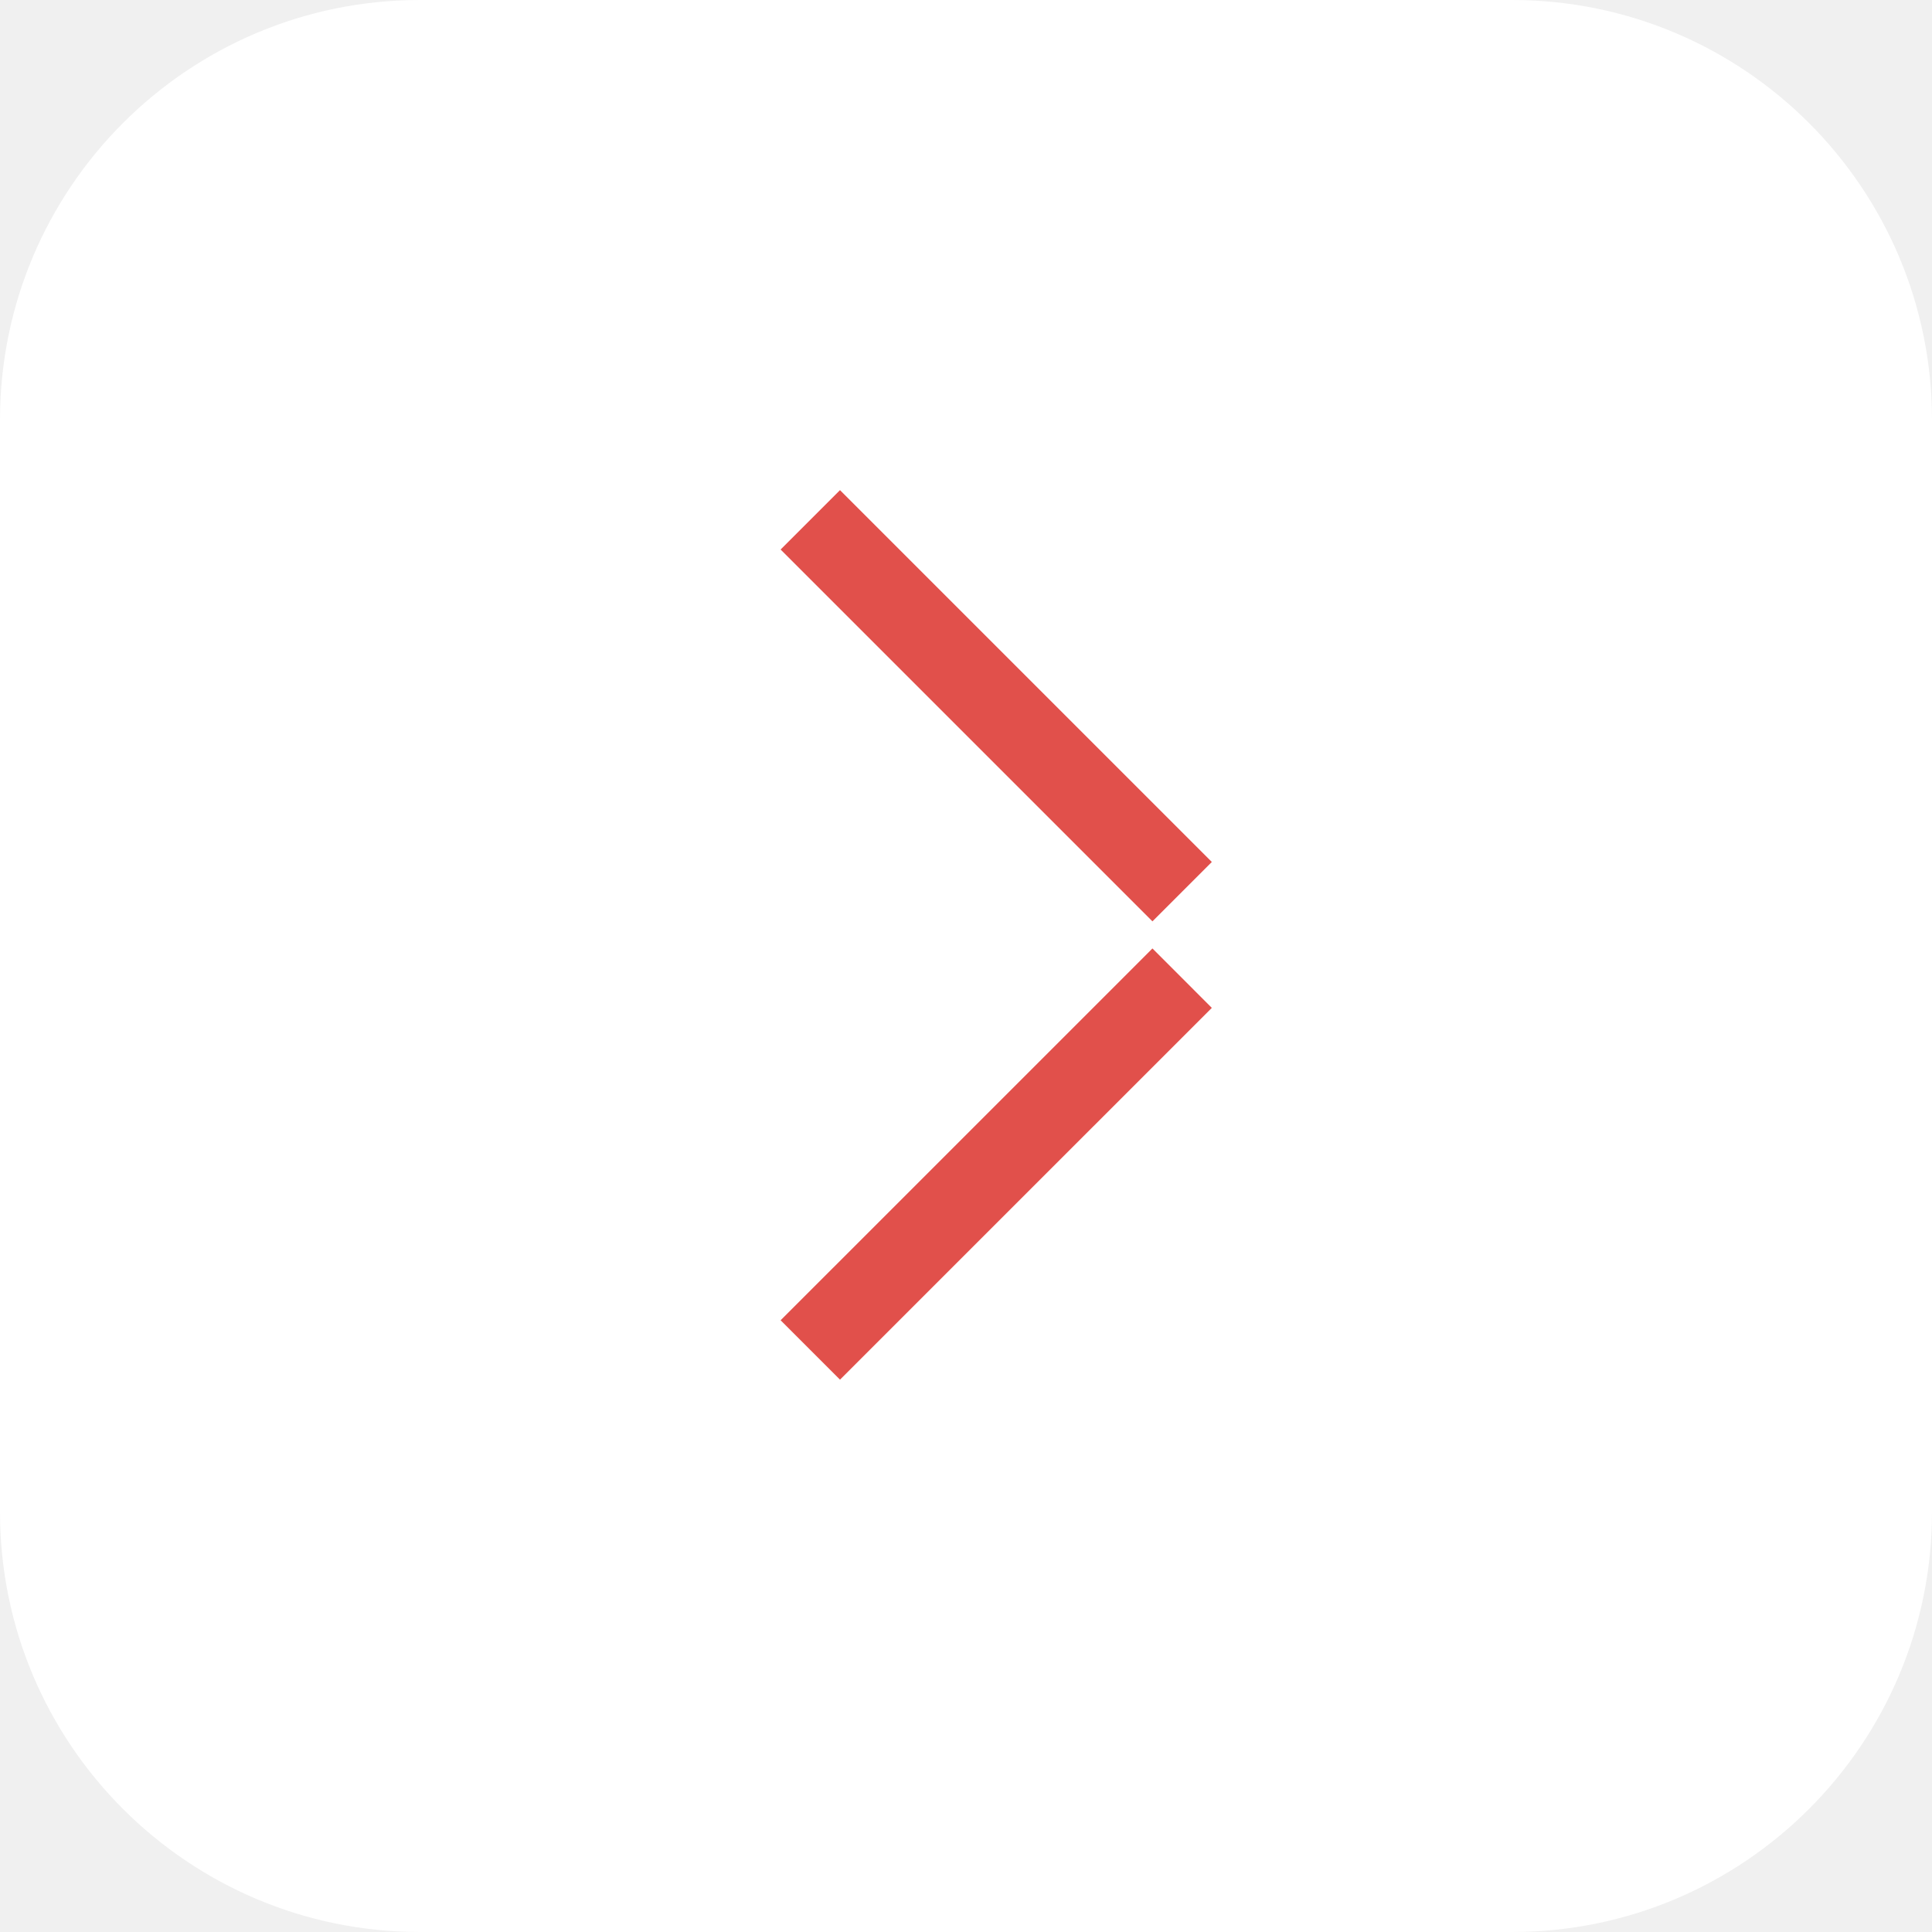
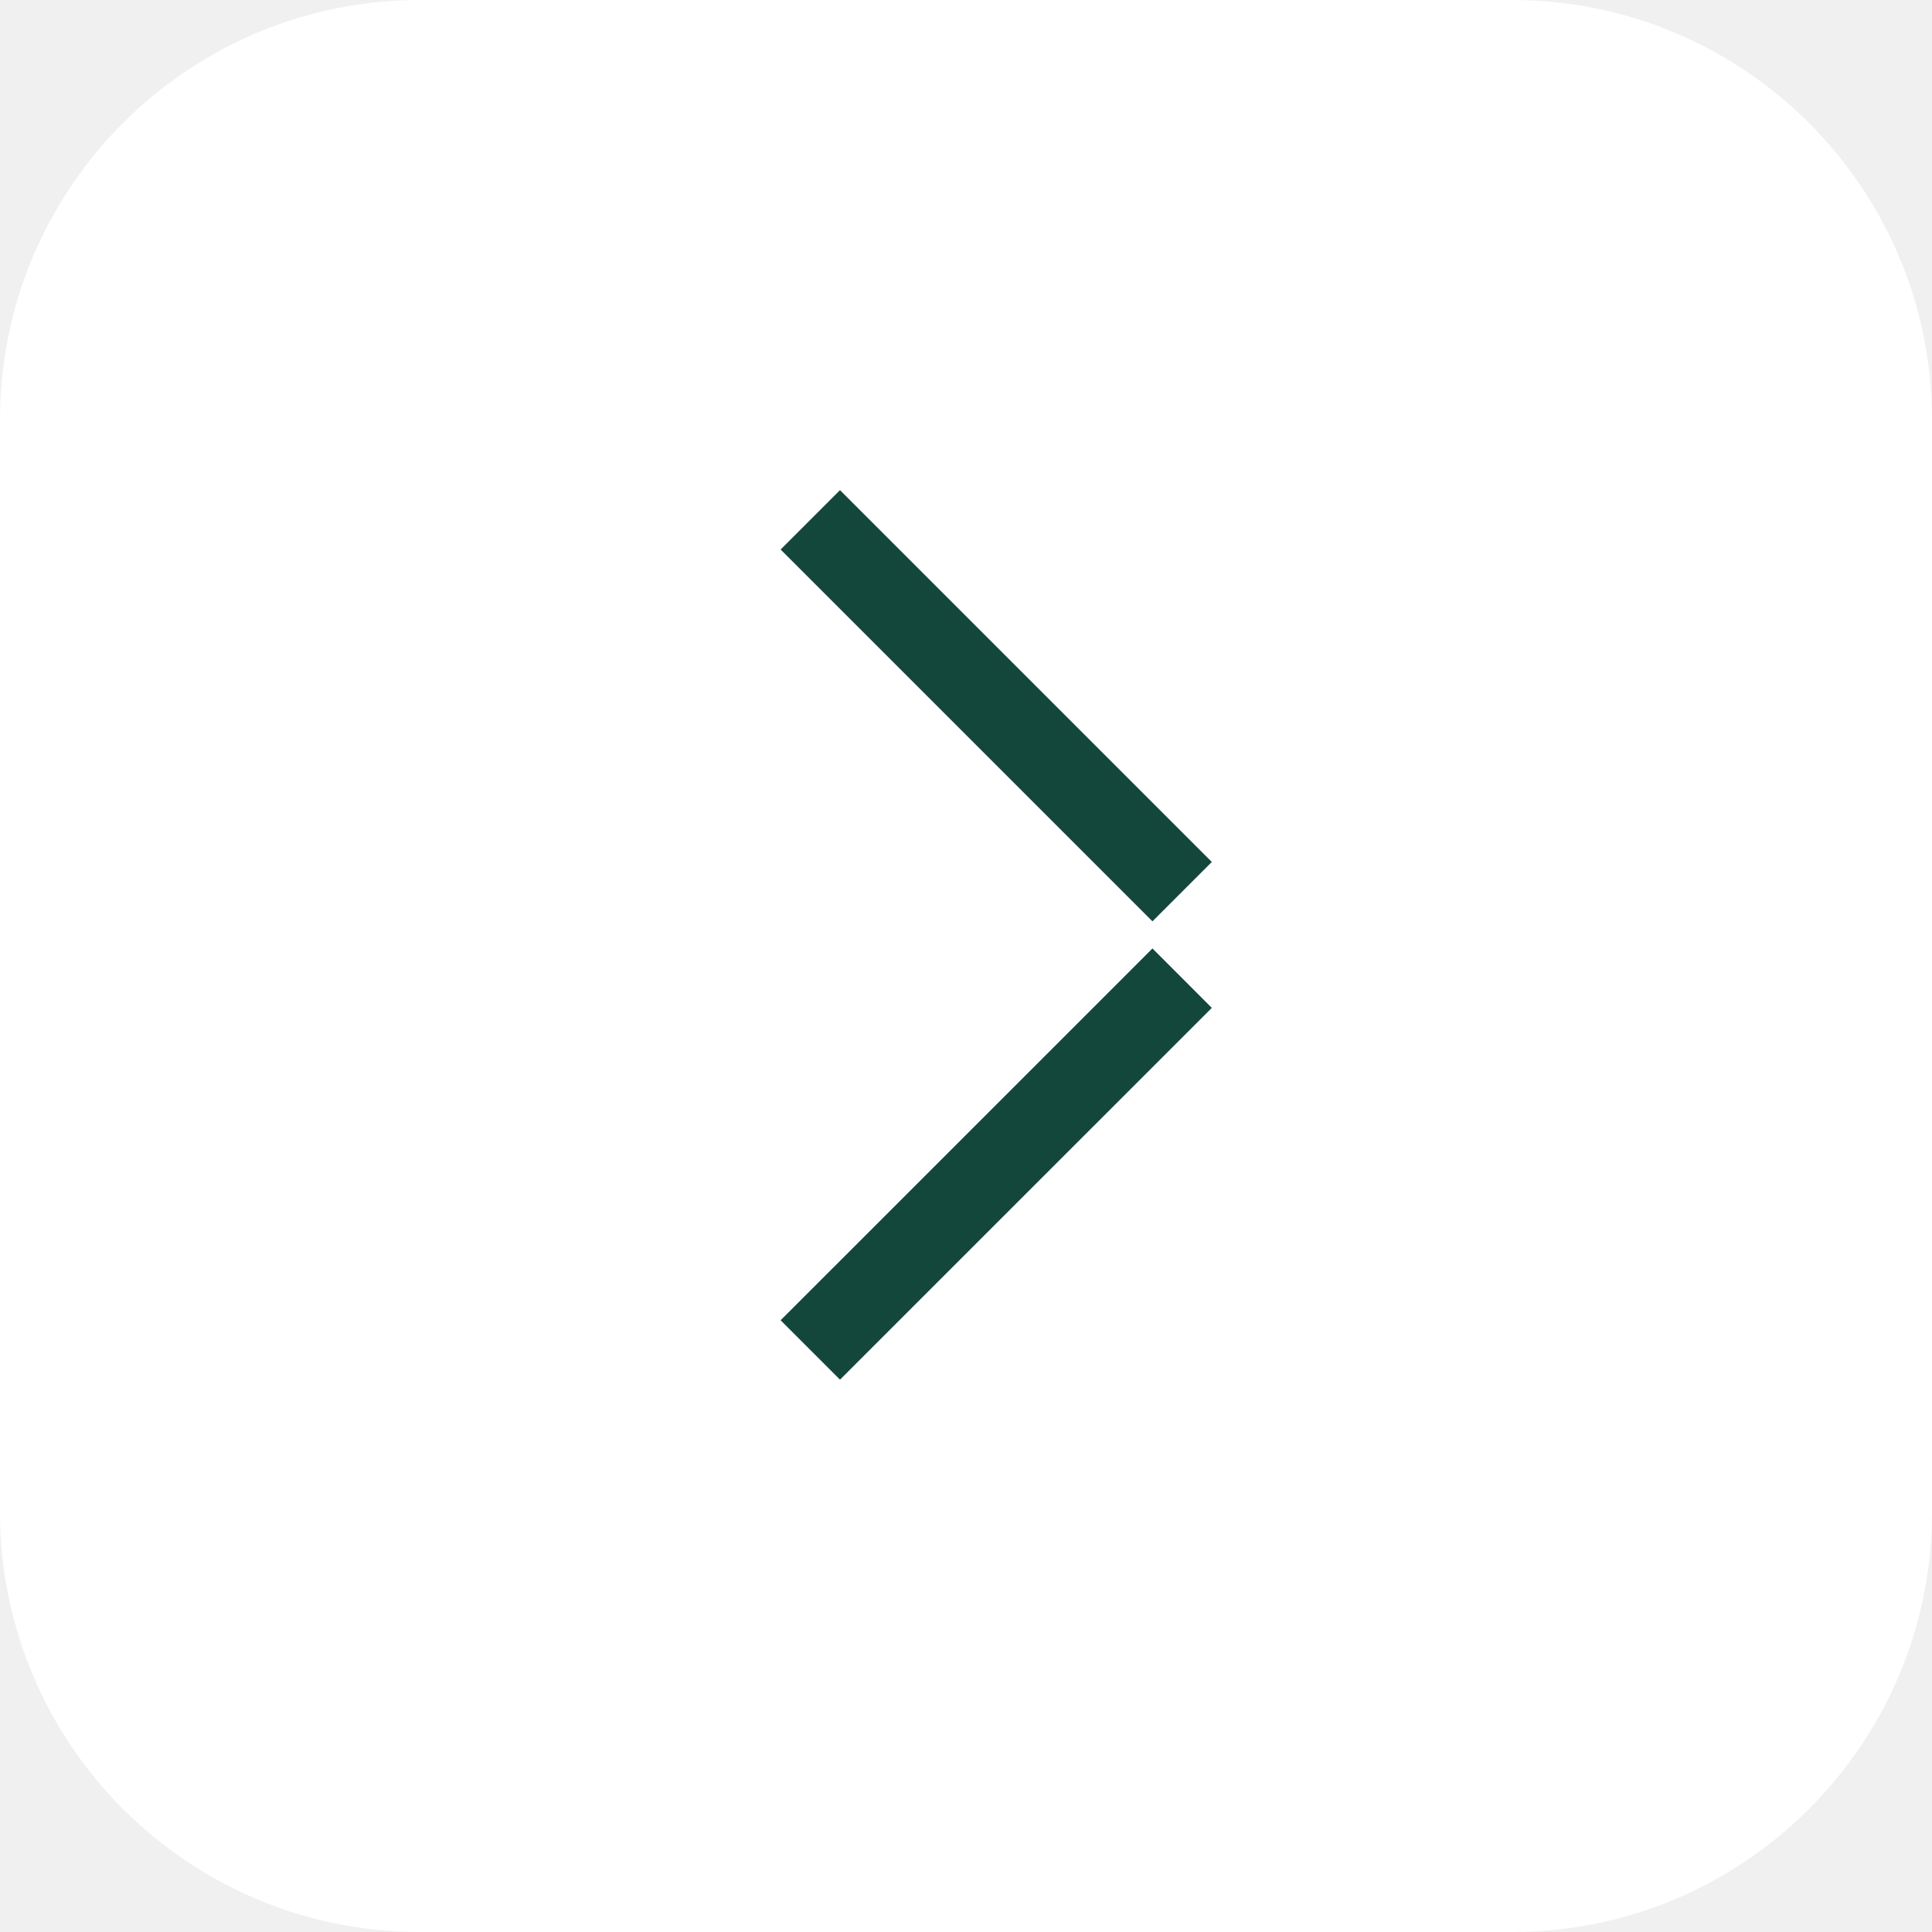
<svg xmlns="http://www.w3.org/2000/svg" width="46" height="46" viewBox="0 0 46 46" fill="none">
  <rect width="46" height="46" rx="10" fill="white" />
-   <path fill-rule="evenodd" clip-rule="evenodd" d="M26.732 21.23L27.439 21.937L28.853 20.523L28.146 19.816L20.707 12.377L20 11.67L18.586 13.084L19.293 13.791L26.732 21.23ZM28.146 24.704L28.853 23.997L27.439 22.582L26.732 23.29L19.293 30.728L18.586 31.435L20 32.849L20.707 32.142L28.146 24.704Z" fill="#E1504B" />
+   <path fill-rule="evenodd" clip-rule="evenodd" d="M26.732 21.23L27.439 21.937L28.853 20.523L28.146 19.816L20.707 12.377L20 11.67L18.586 13.084L19.293 13.791L26.732 21.23ZM28.146 24.704L28.853 23.997L27.439 22.582L26.732 23.29L19.293 30.728L18.586 31.435L20 32.849L20.707 32.142L28.146 24.704Z" fill="#14473C" />
</svg>
